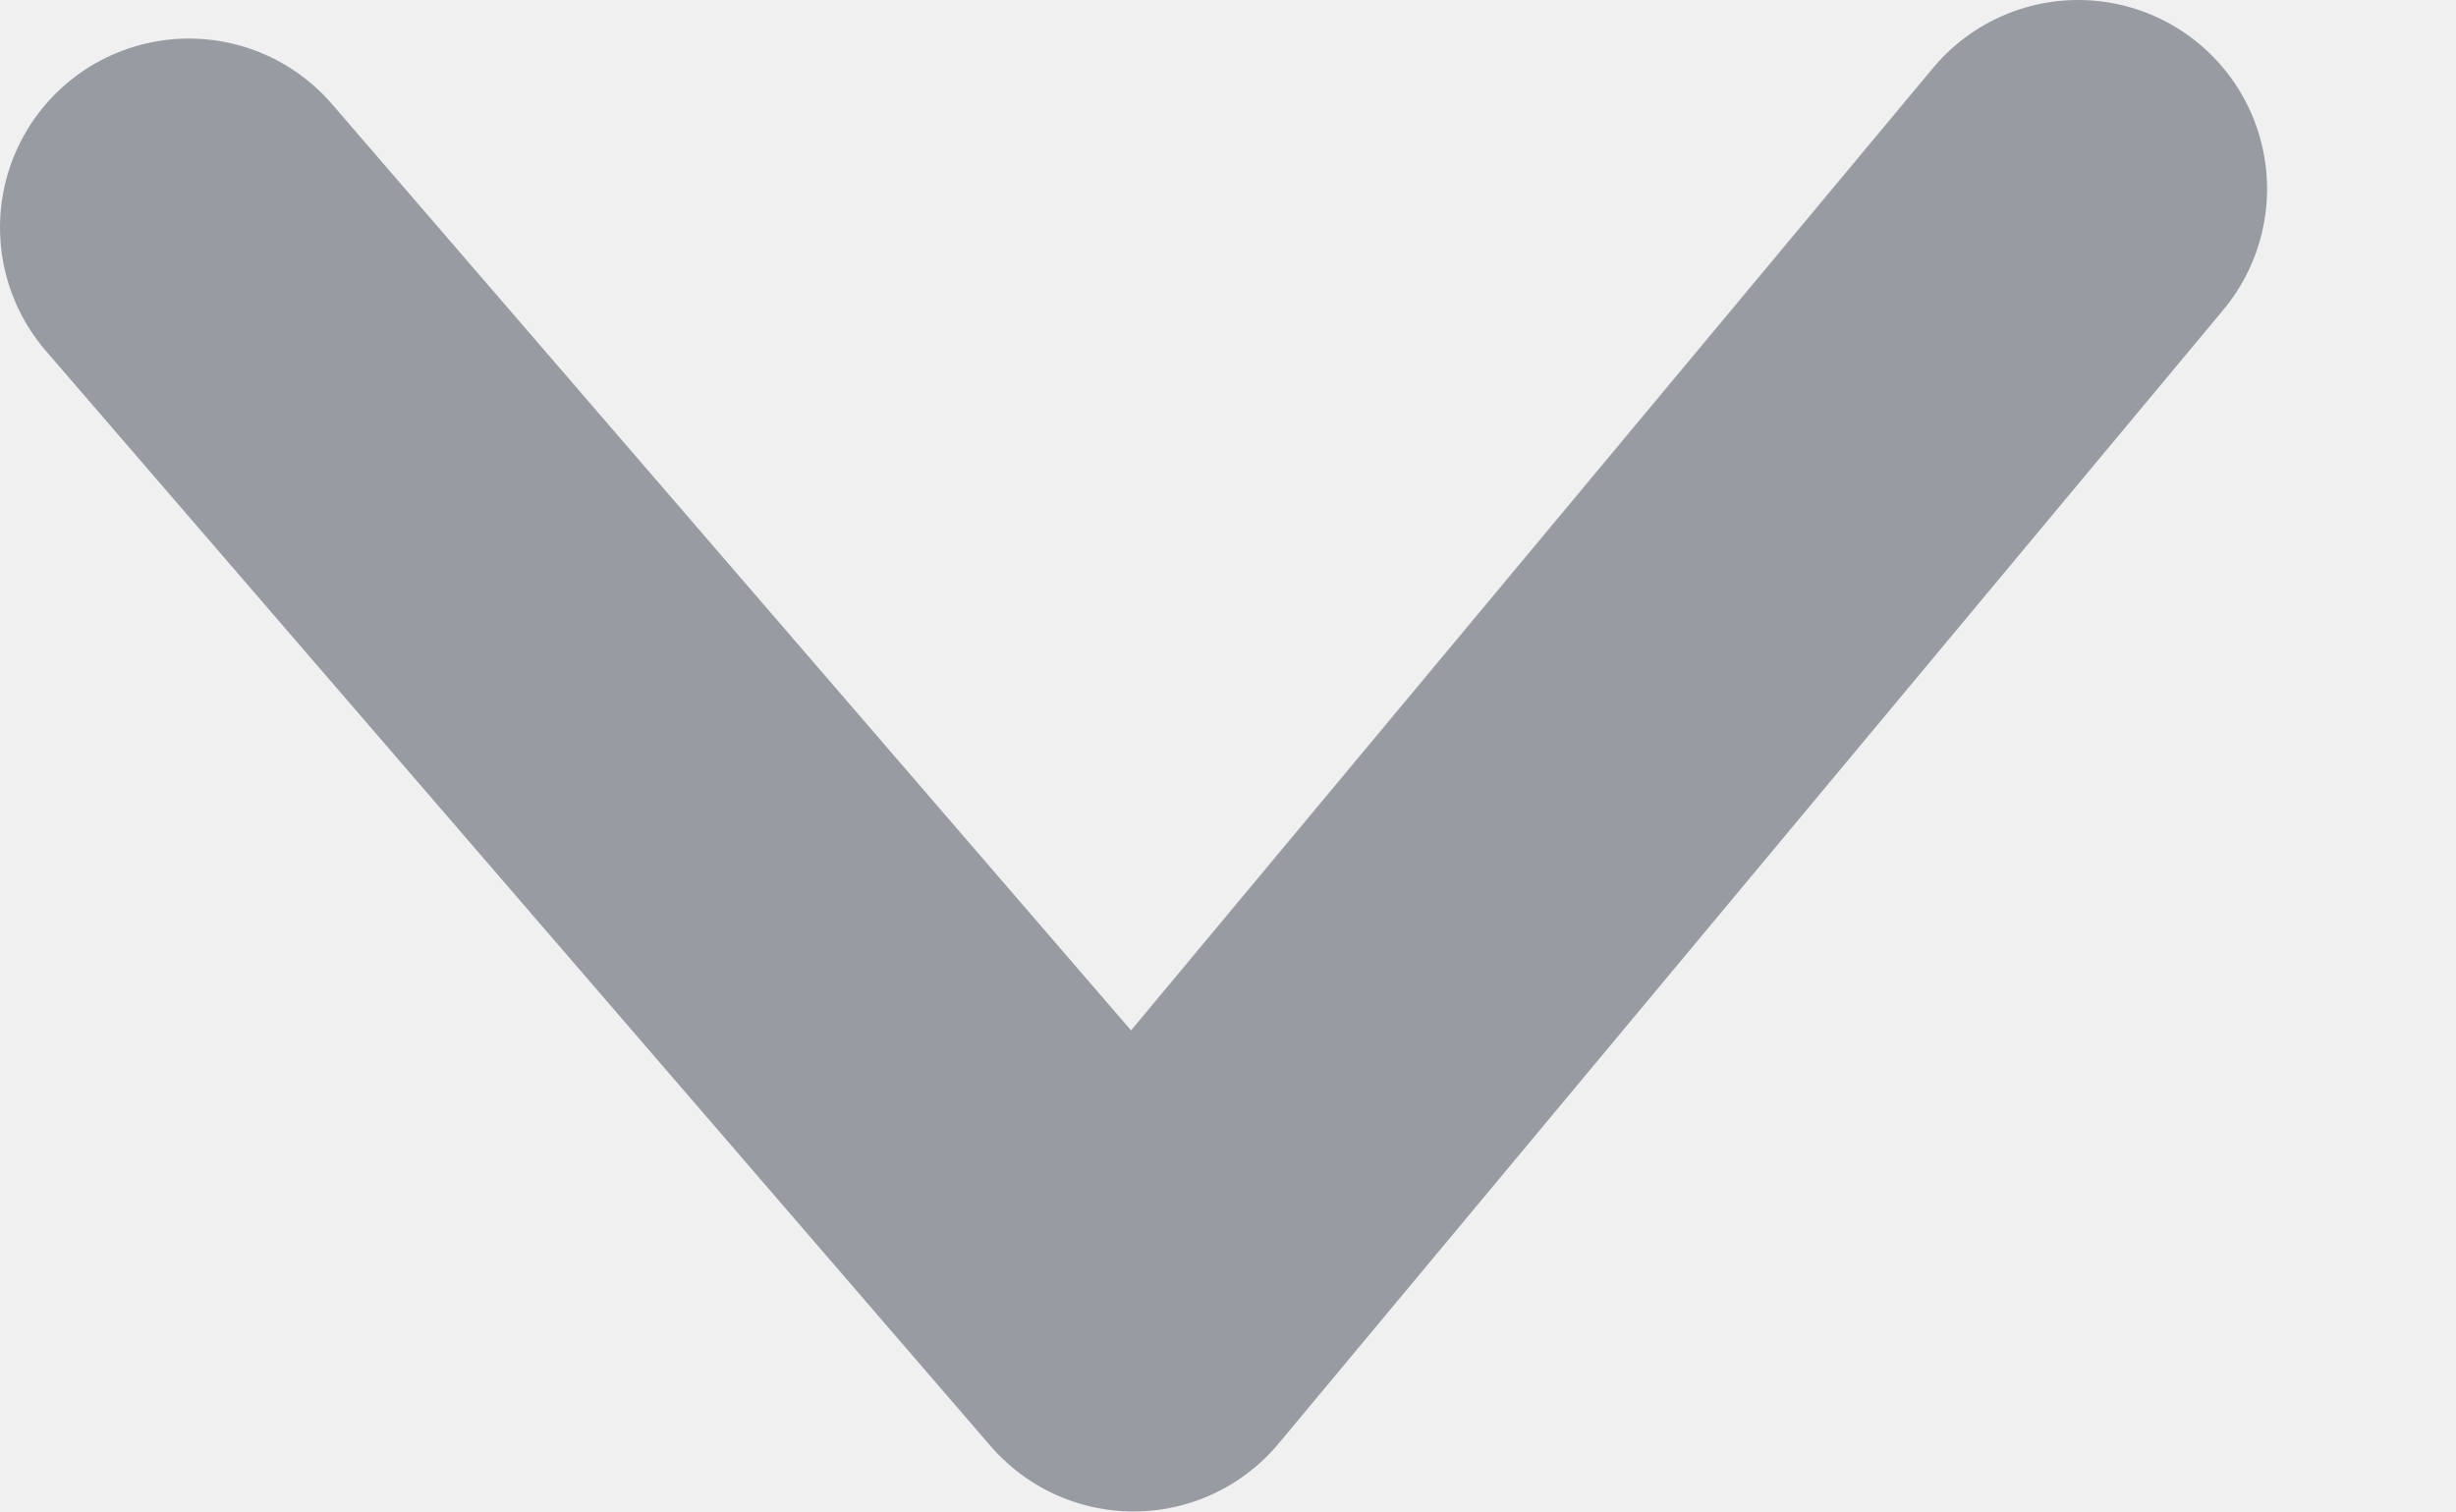
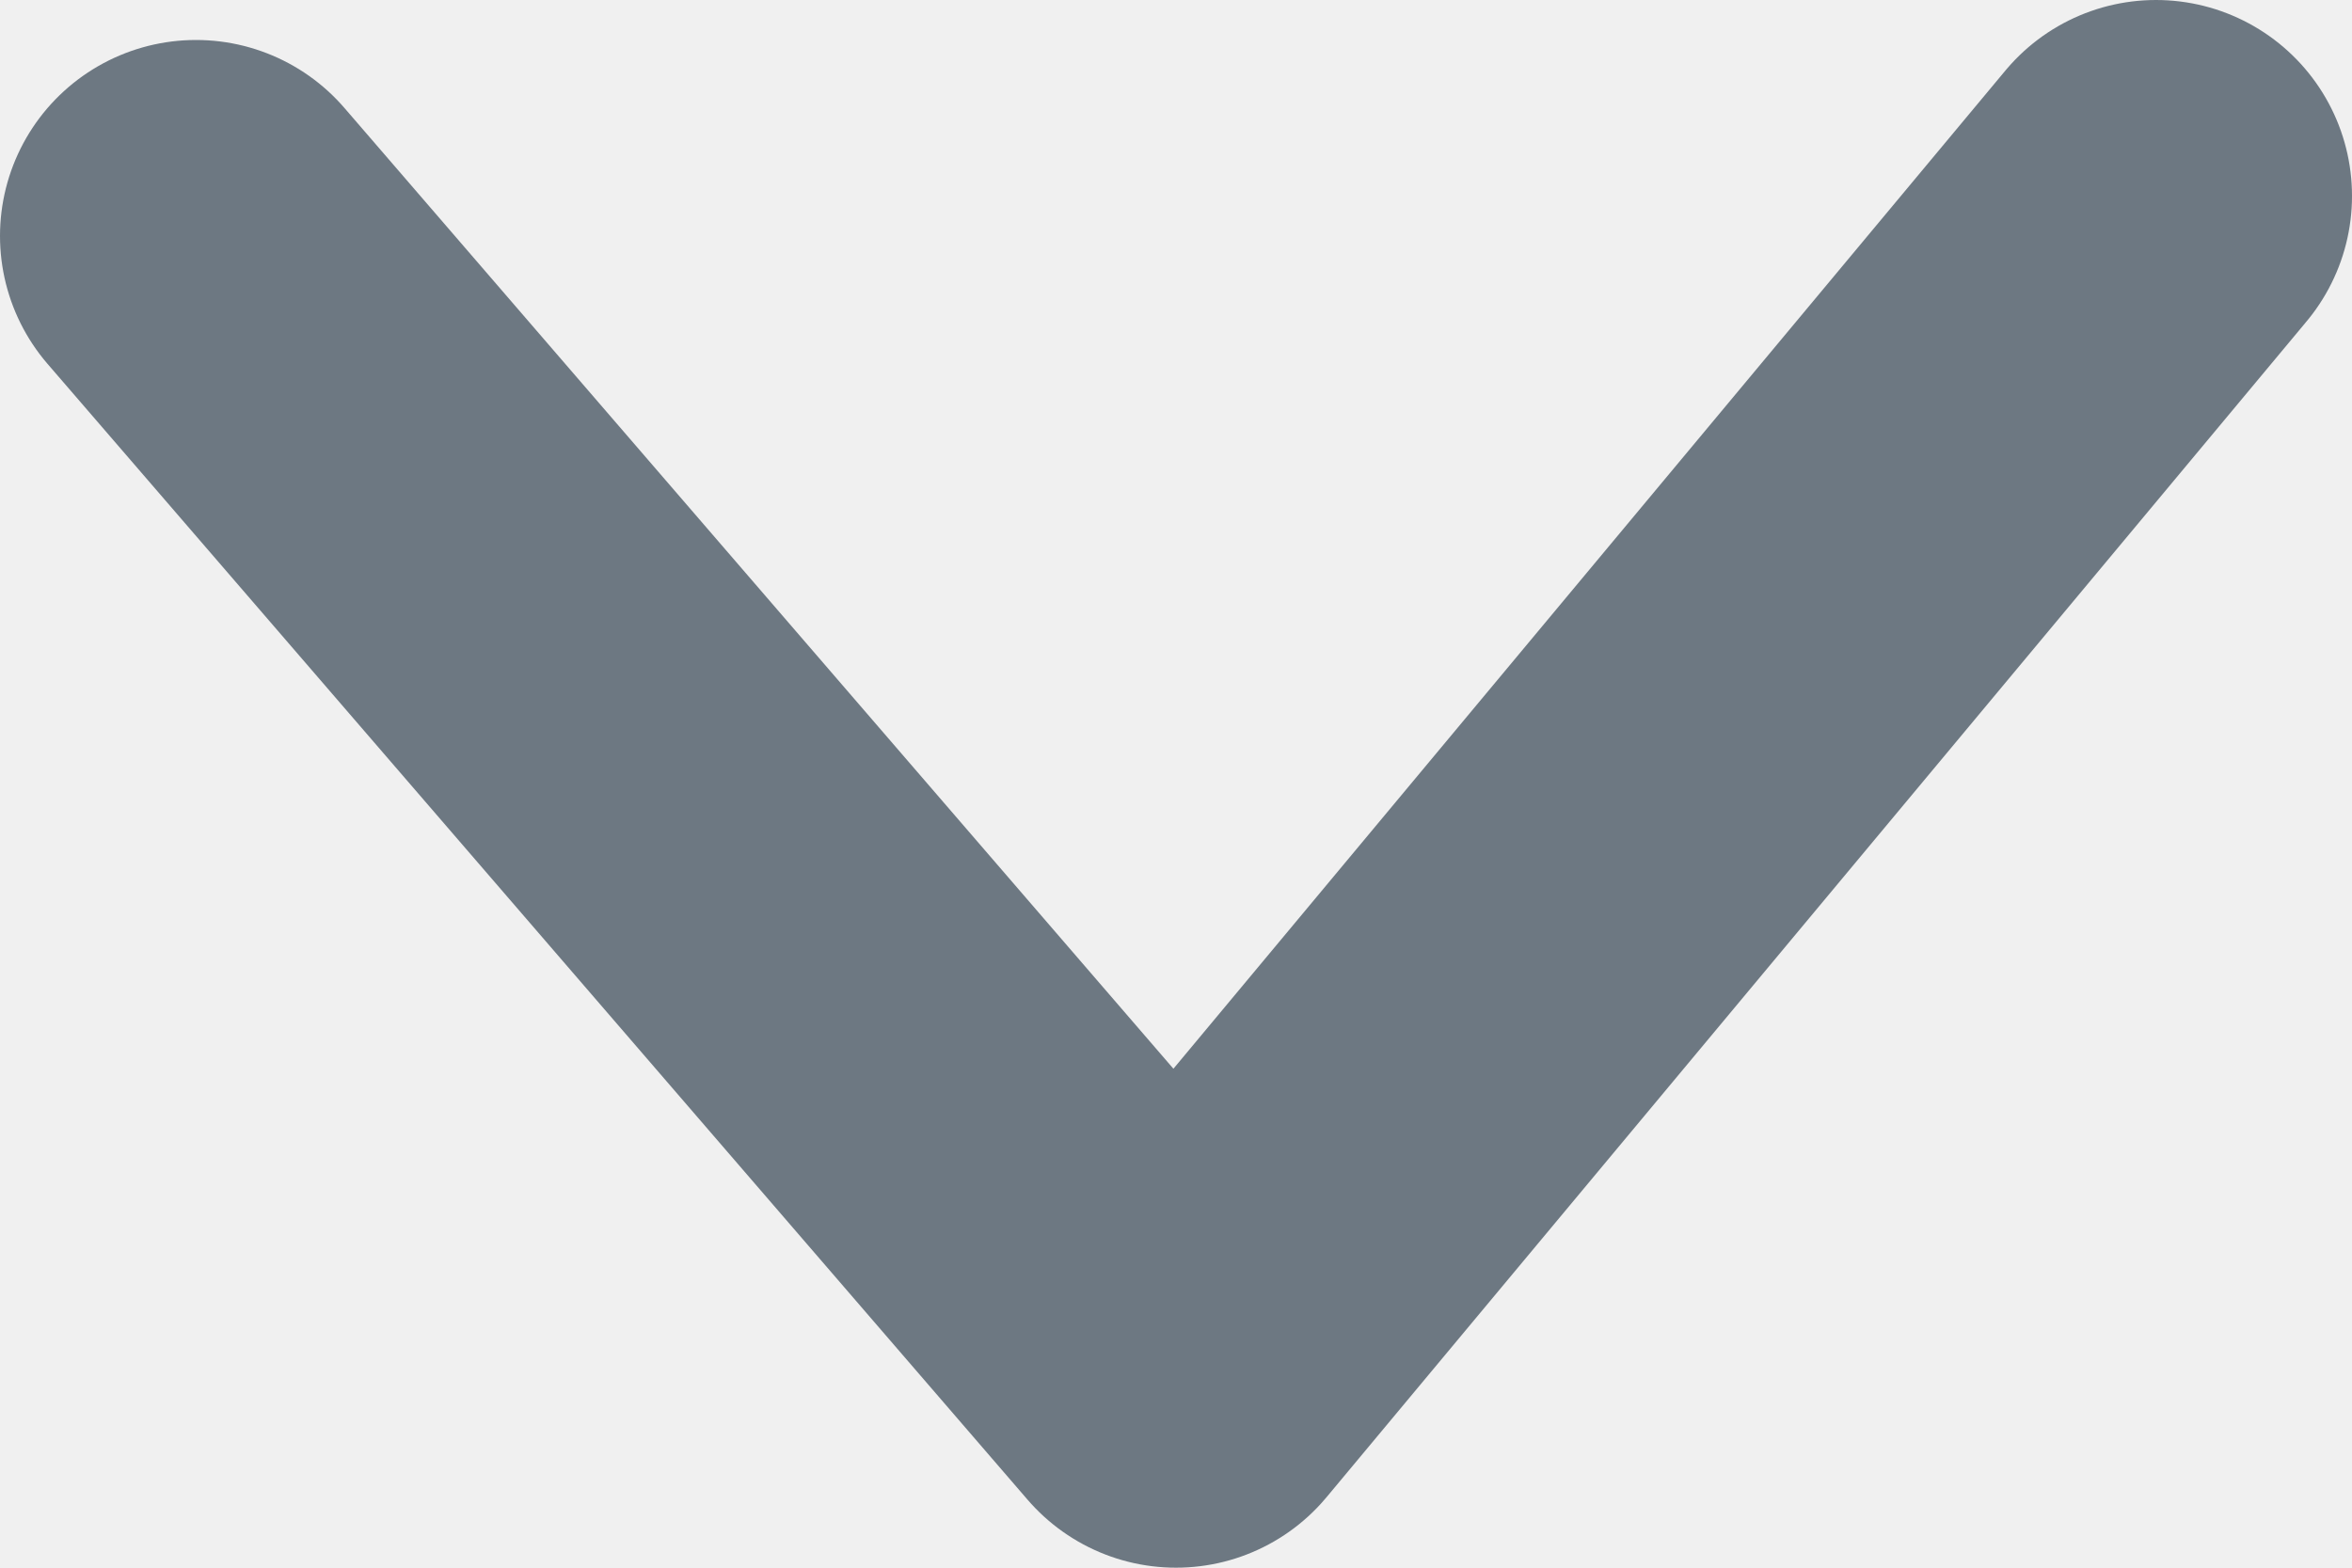
- <svg xmlns="http://www.w3.org/2000/svg" width="13" height="8" viewBox="0 0 13 8" fill="none">
-   <path d="M11 1L6 7L1 1.204" stroke="#989BA2" stroke-width="2" stroke-linecap="round" stroke-linejoin="round" />
+ <svg xmlns="http://www.w3.org/2000/svg" width="12" height="8" viewBox="0 0 12 8" fill="none">
+   <g clip-path="url(#clip0_1230_18622)">
+     <path d="M11 1L6 7L1 1.204" stroke="#6D7882" stroke-width="2" stroke-linecap="round" stroke-linejoin="round" />
+   </g>
+   <defs>
+     <clipPath id="clip0_1230_18622">
+       <rect width="12" height="8" fill="white" />
+     </clipPath>
+   </defs>
</svg>
